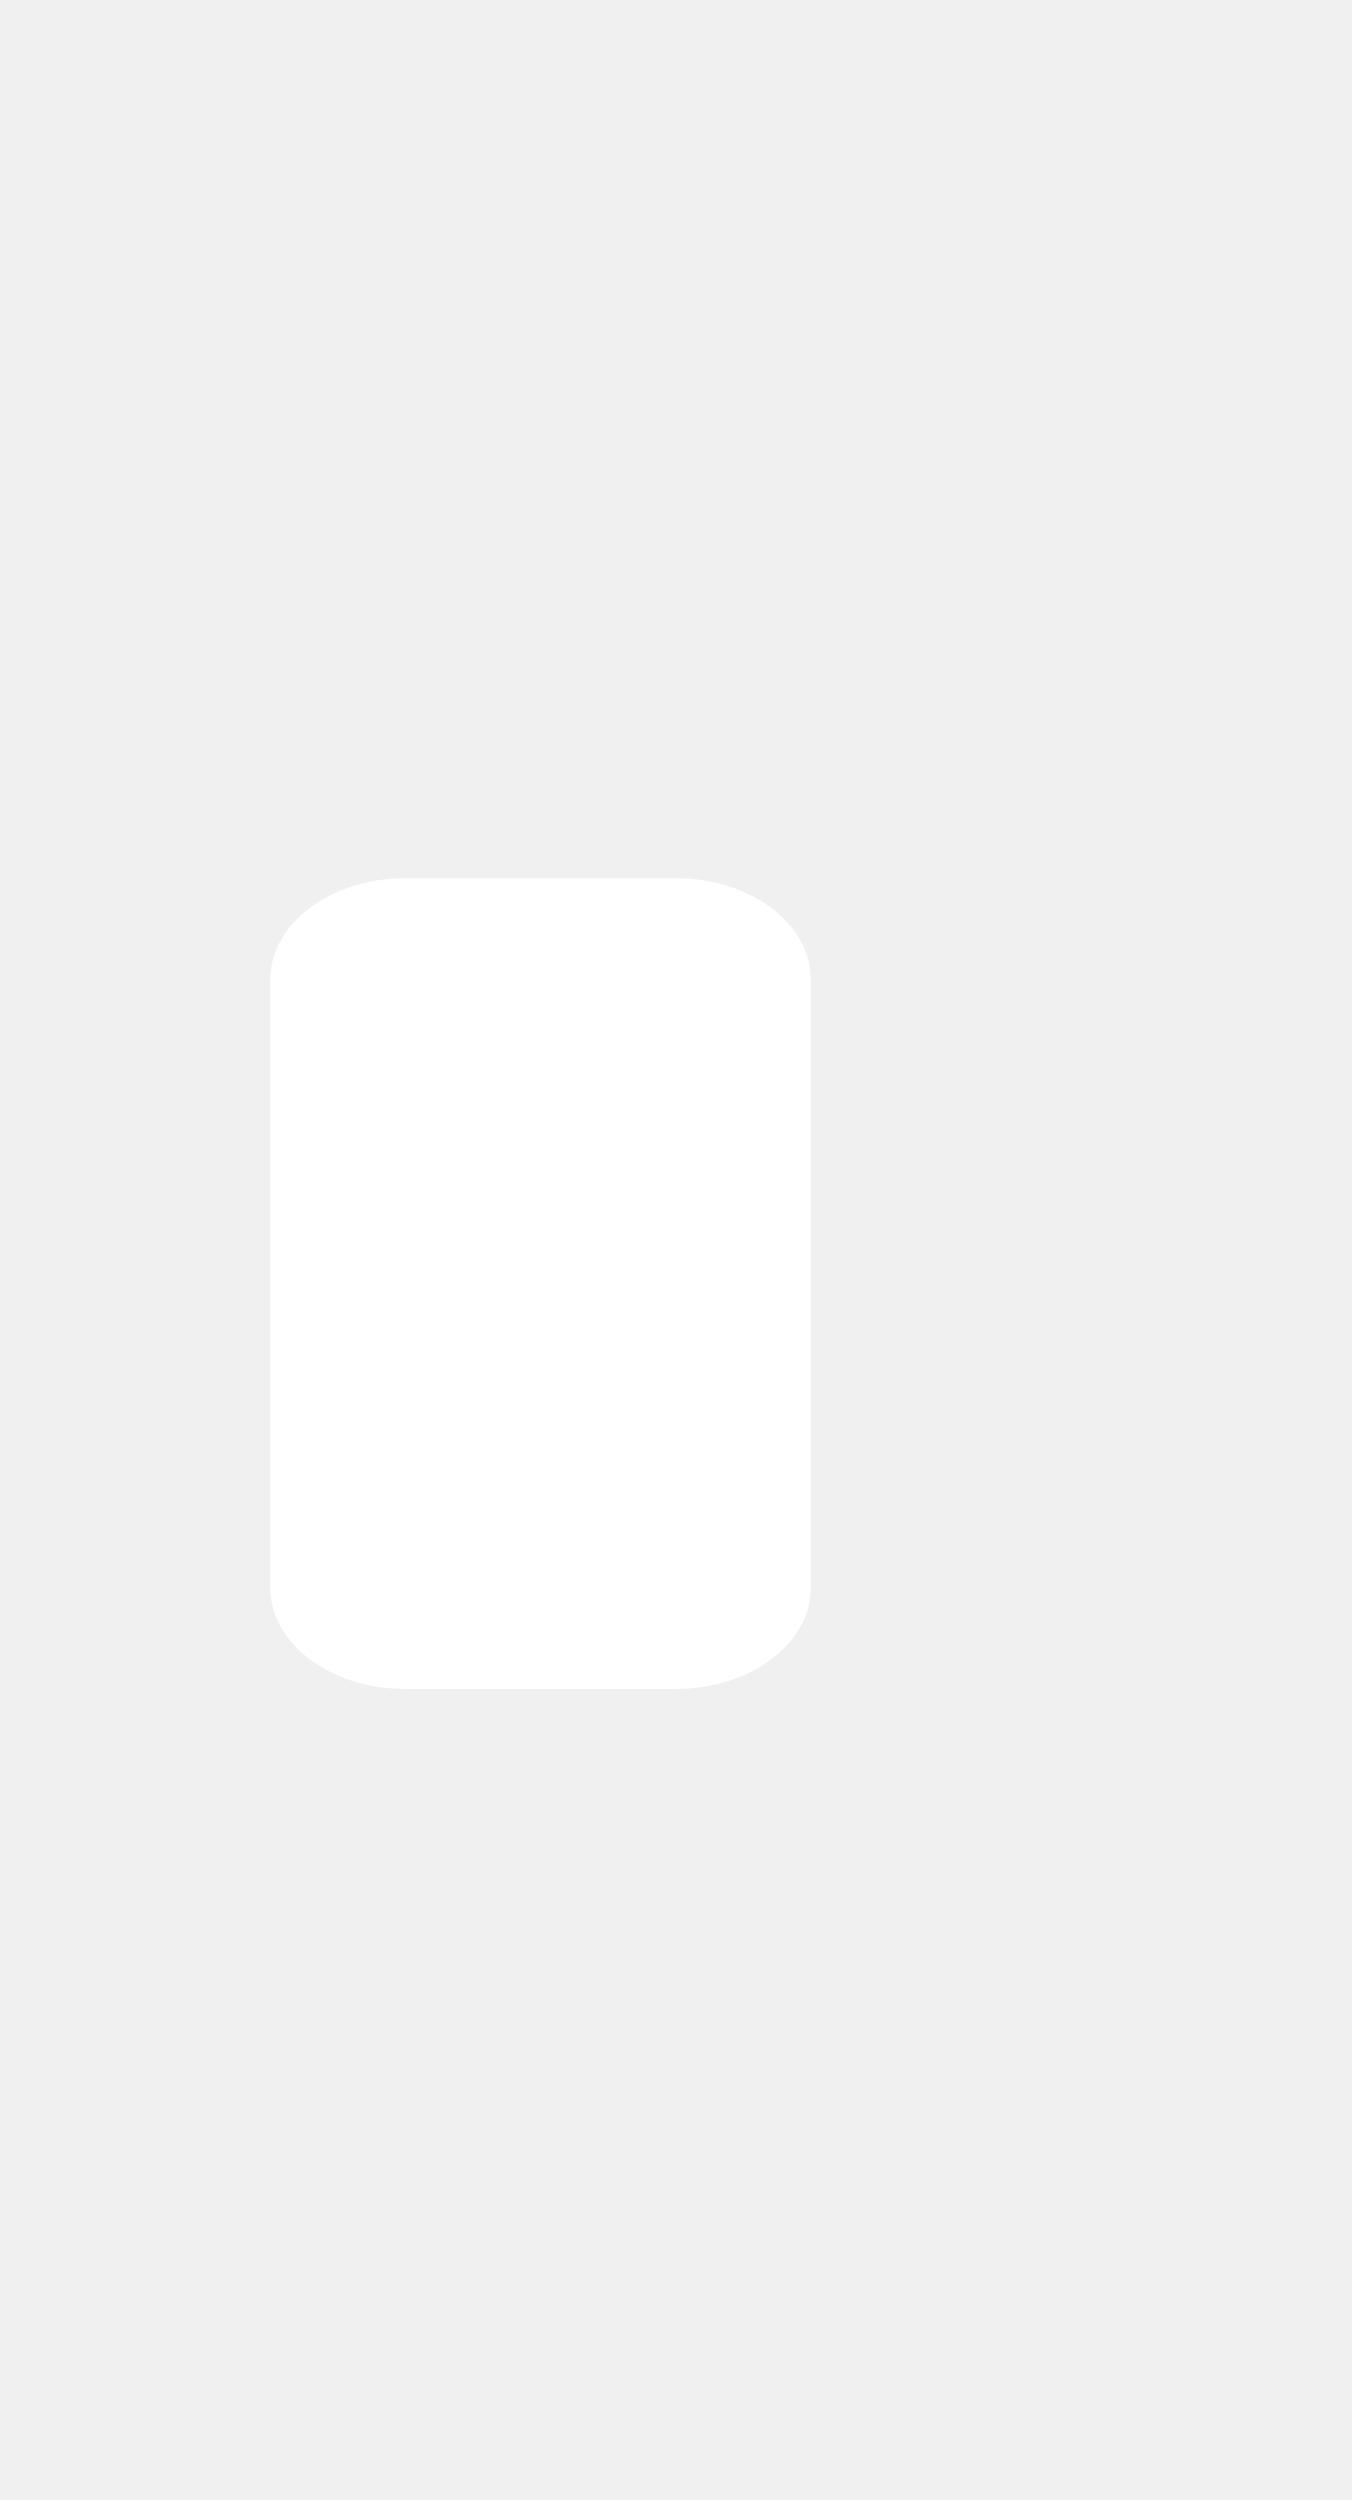
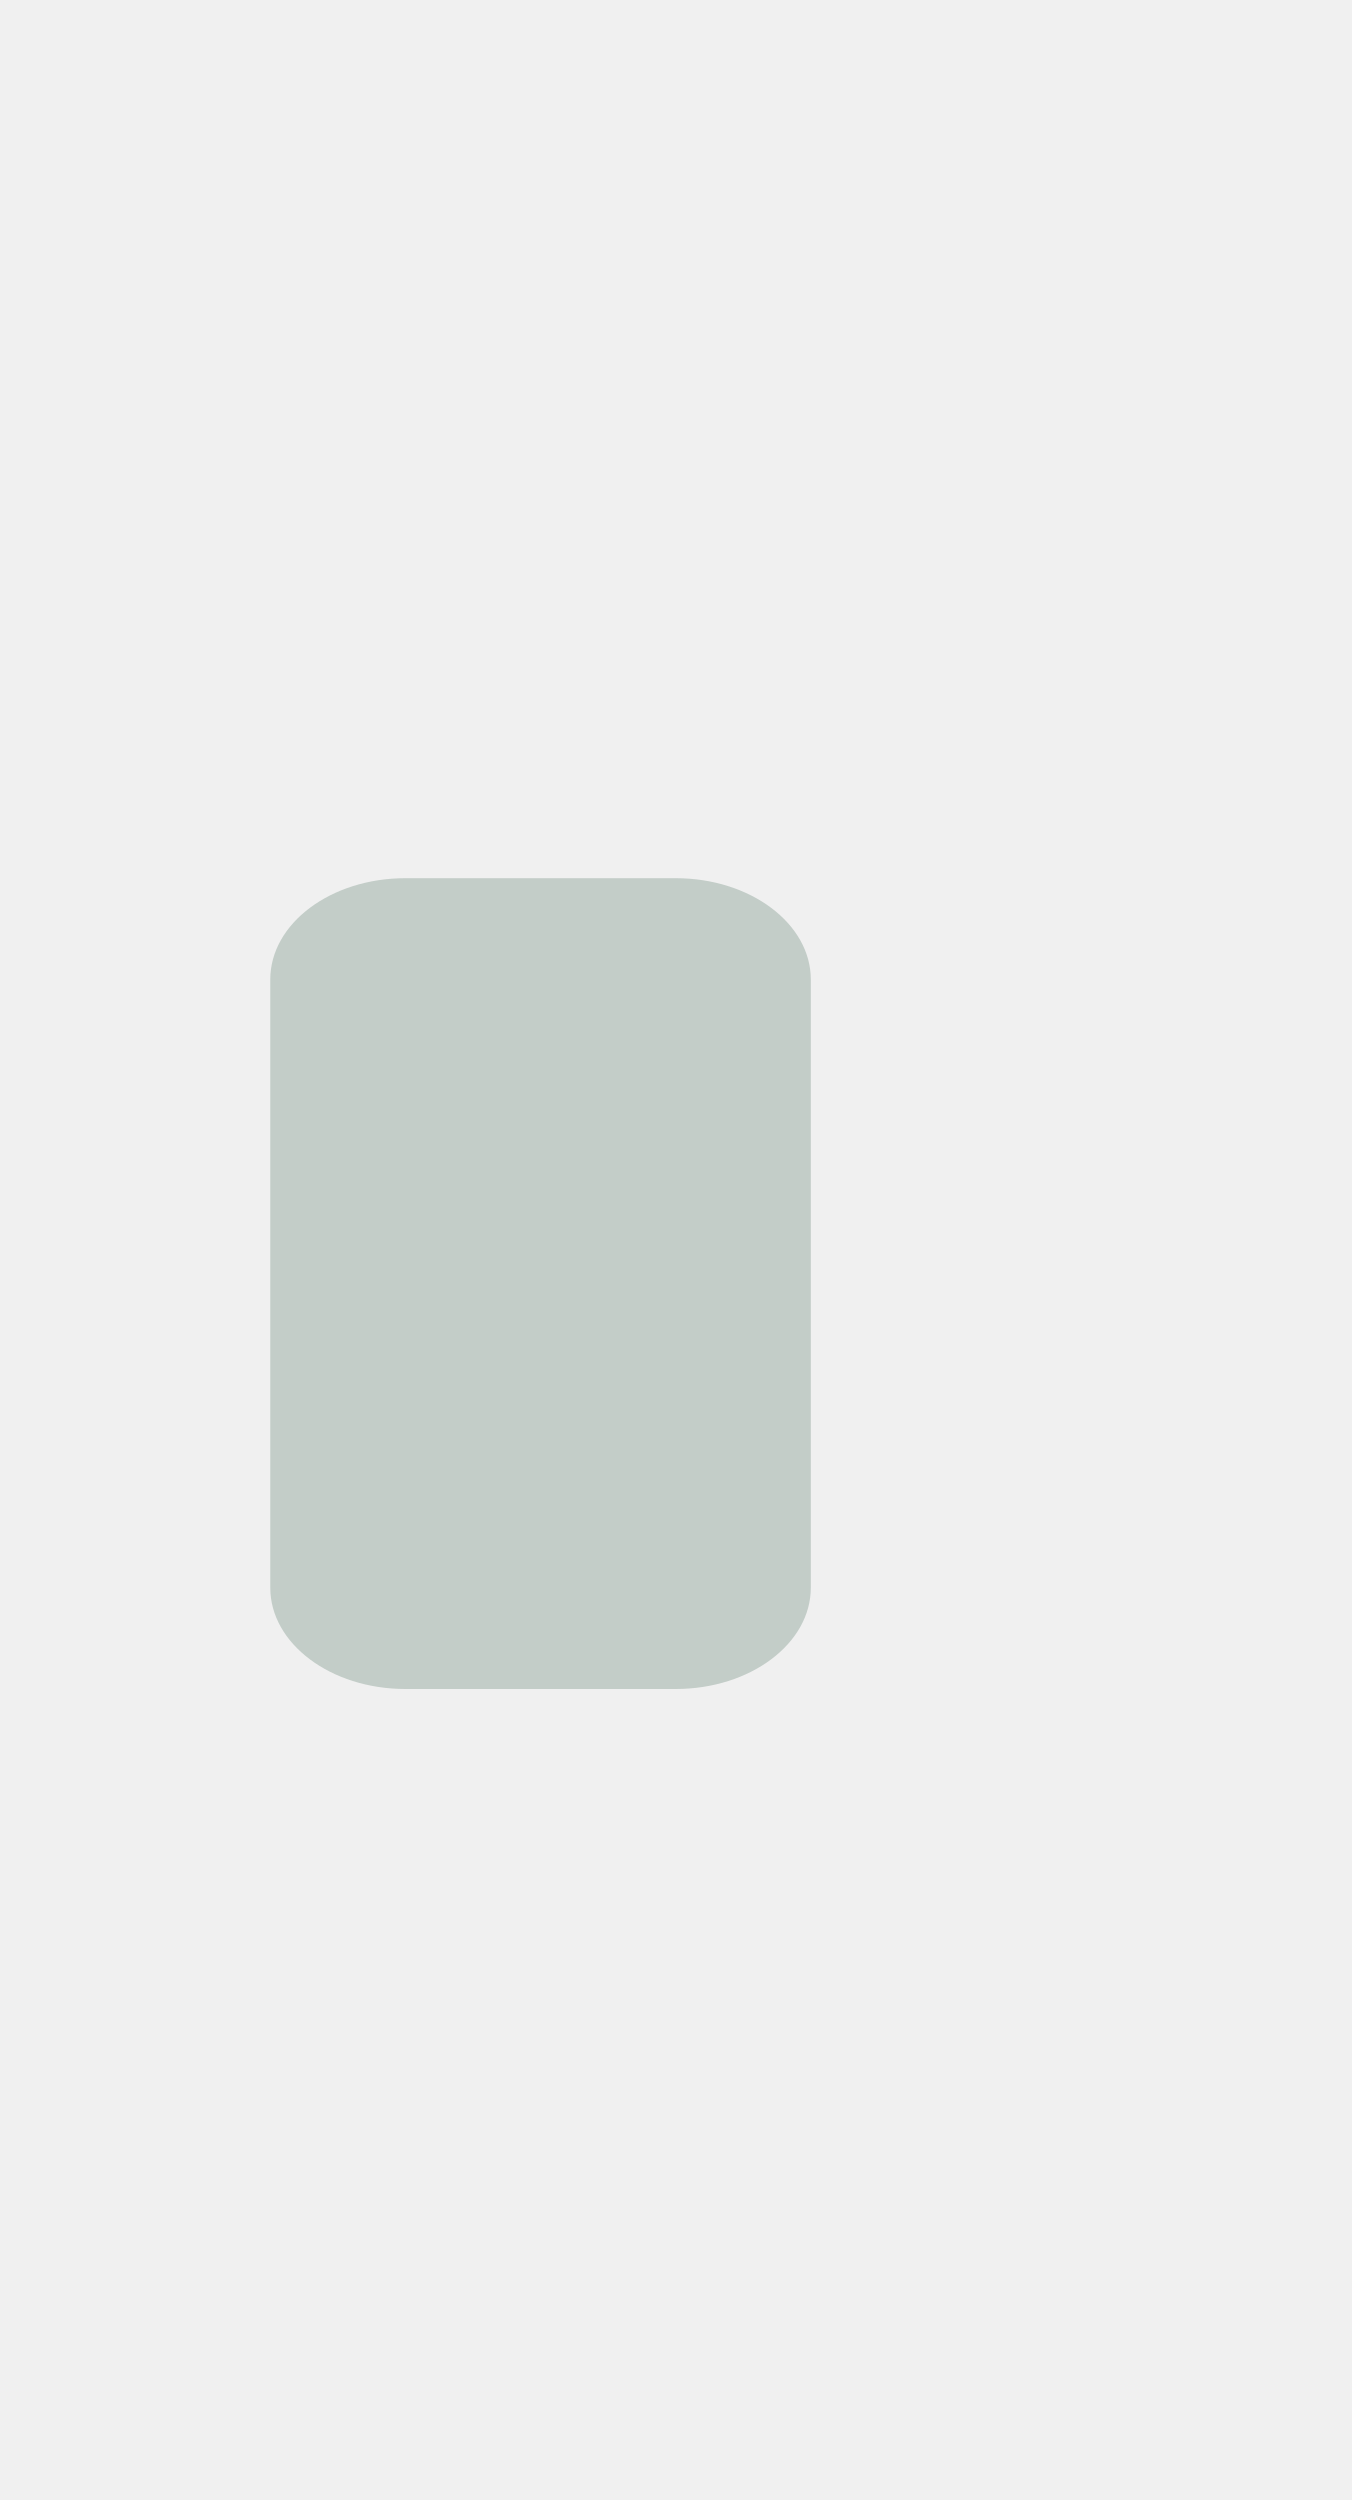
<svg xmlns="http://www.w3.org/2000/svg" width="20" height="37">
  <defs>
    <clipPath>
      <rect y="1015.36" x="20" height="37" width="20" opacity="0.12" fill="#2e8b57" color="#c3cdc8" />
    </clipPath>
    <clipPath>
      <rect y="1033.36" x="20" height="19" width="10" opacity="0.12" fill="#2e8b57" color="#c3cdc8" />
    </clipPath>
  </defs>
  <g transform="translate(0,-1015.362)">
    <g transform="matrix(2,0,0,1.499997,0,-530.6777)">
-       <rect rx="1" y="1039.36" x="2" height="8" width="4" fill="#ffffff" />
+       <rect rx="1" y="1039.36" x="2" height="8" width="4" fill="#c3cdc8" />
    </g>
  </g>
</svg>
